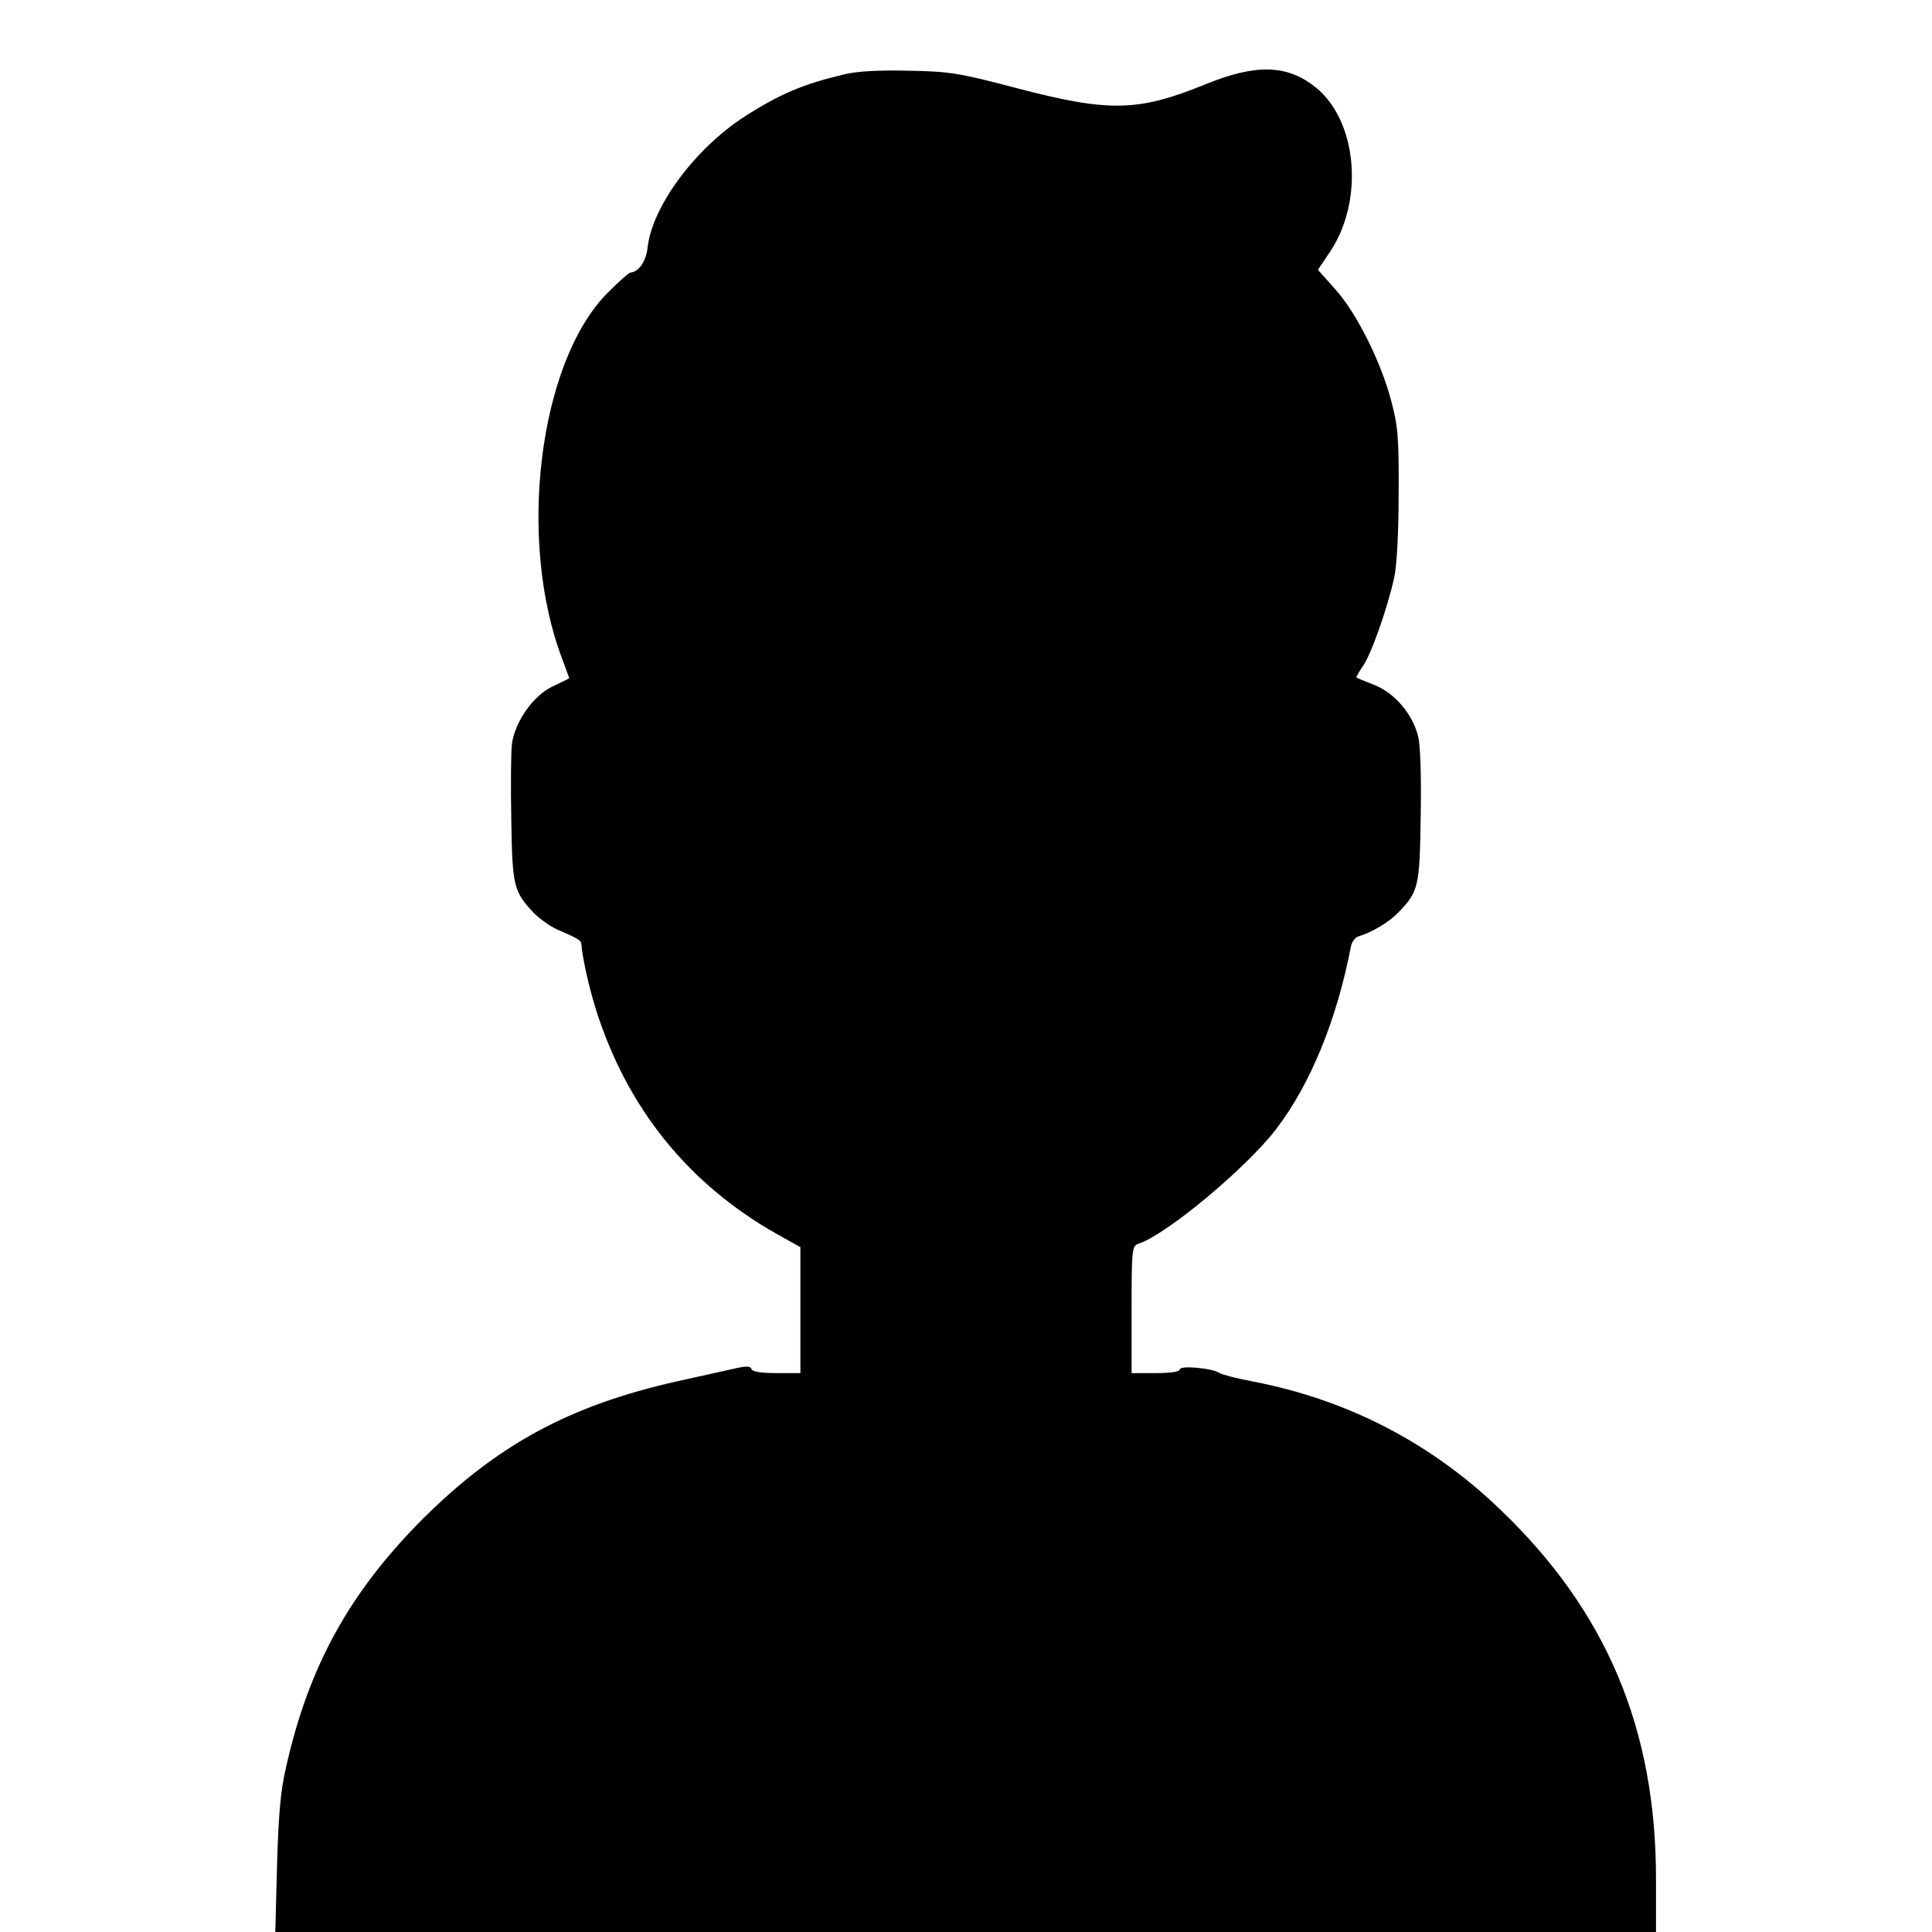
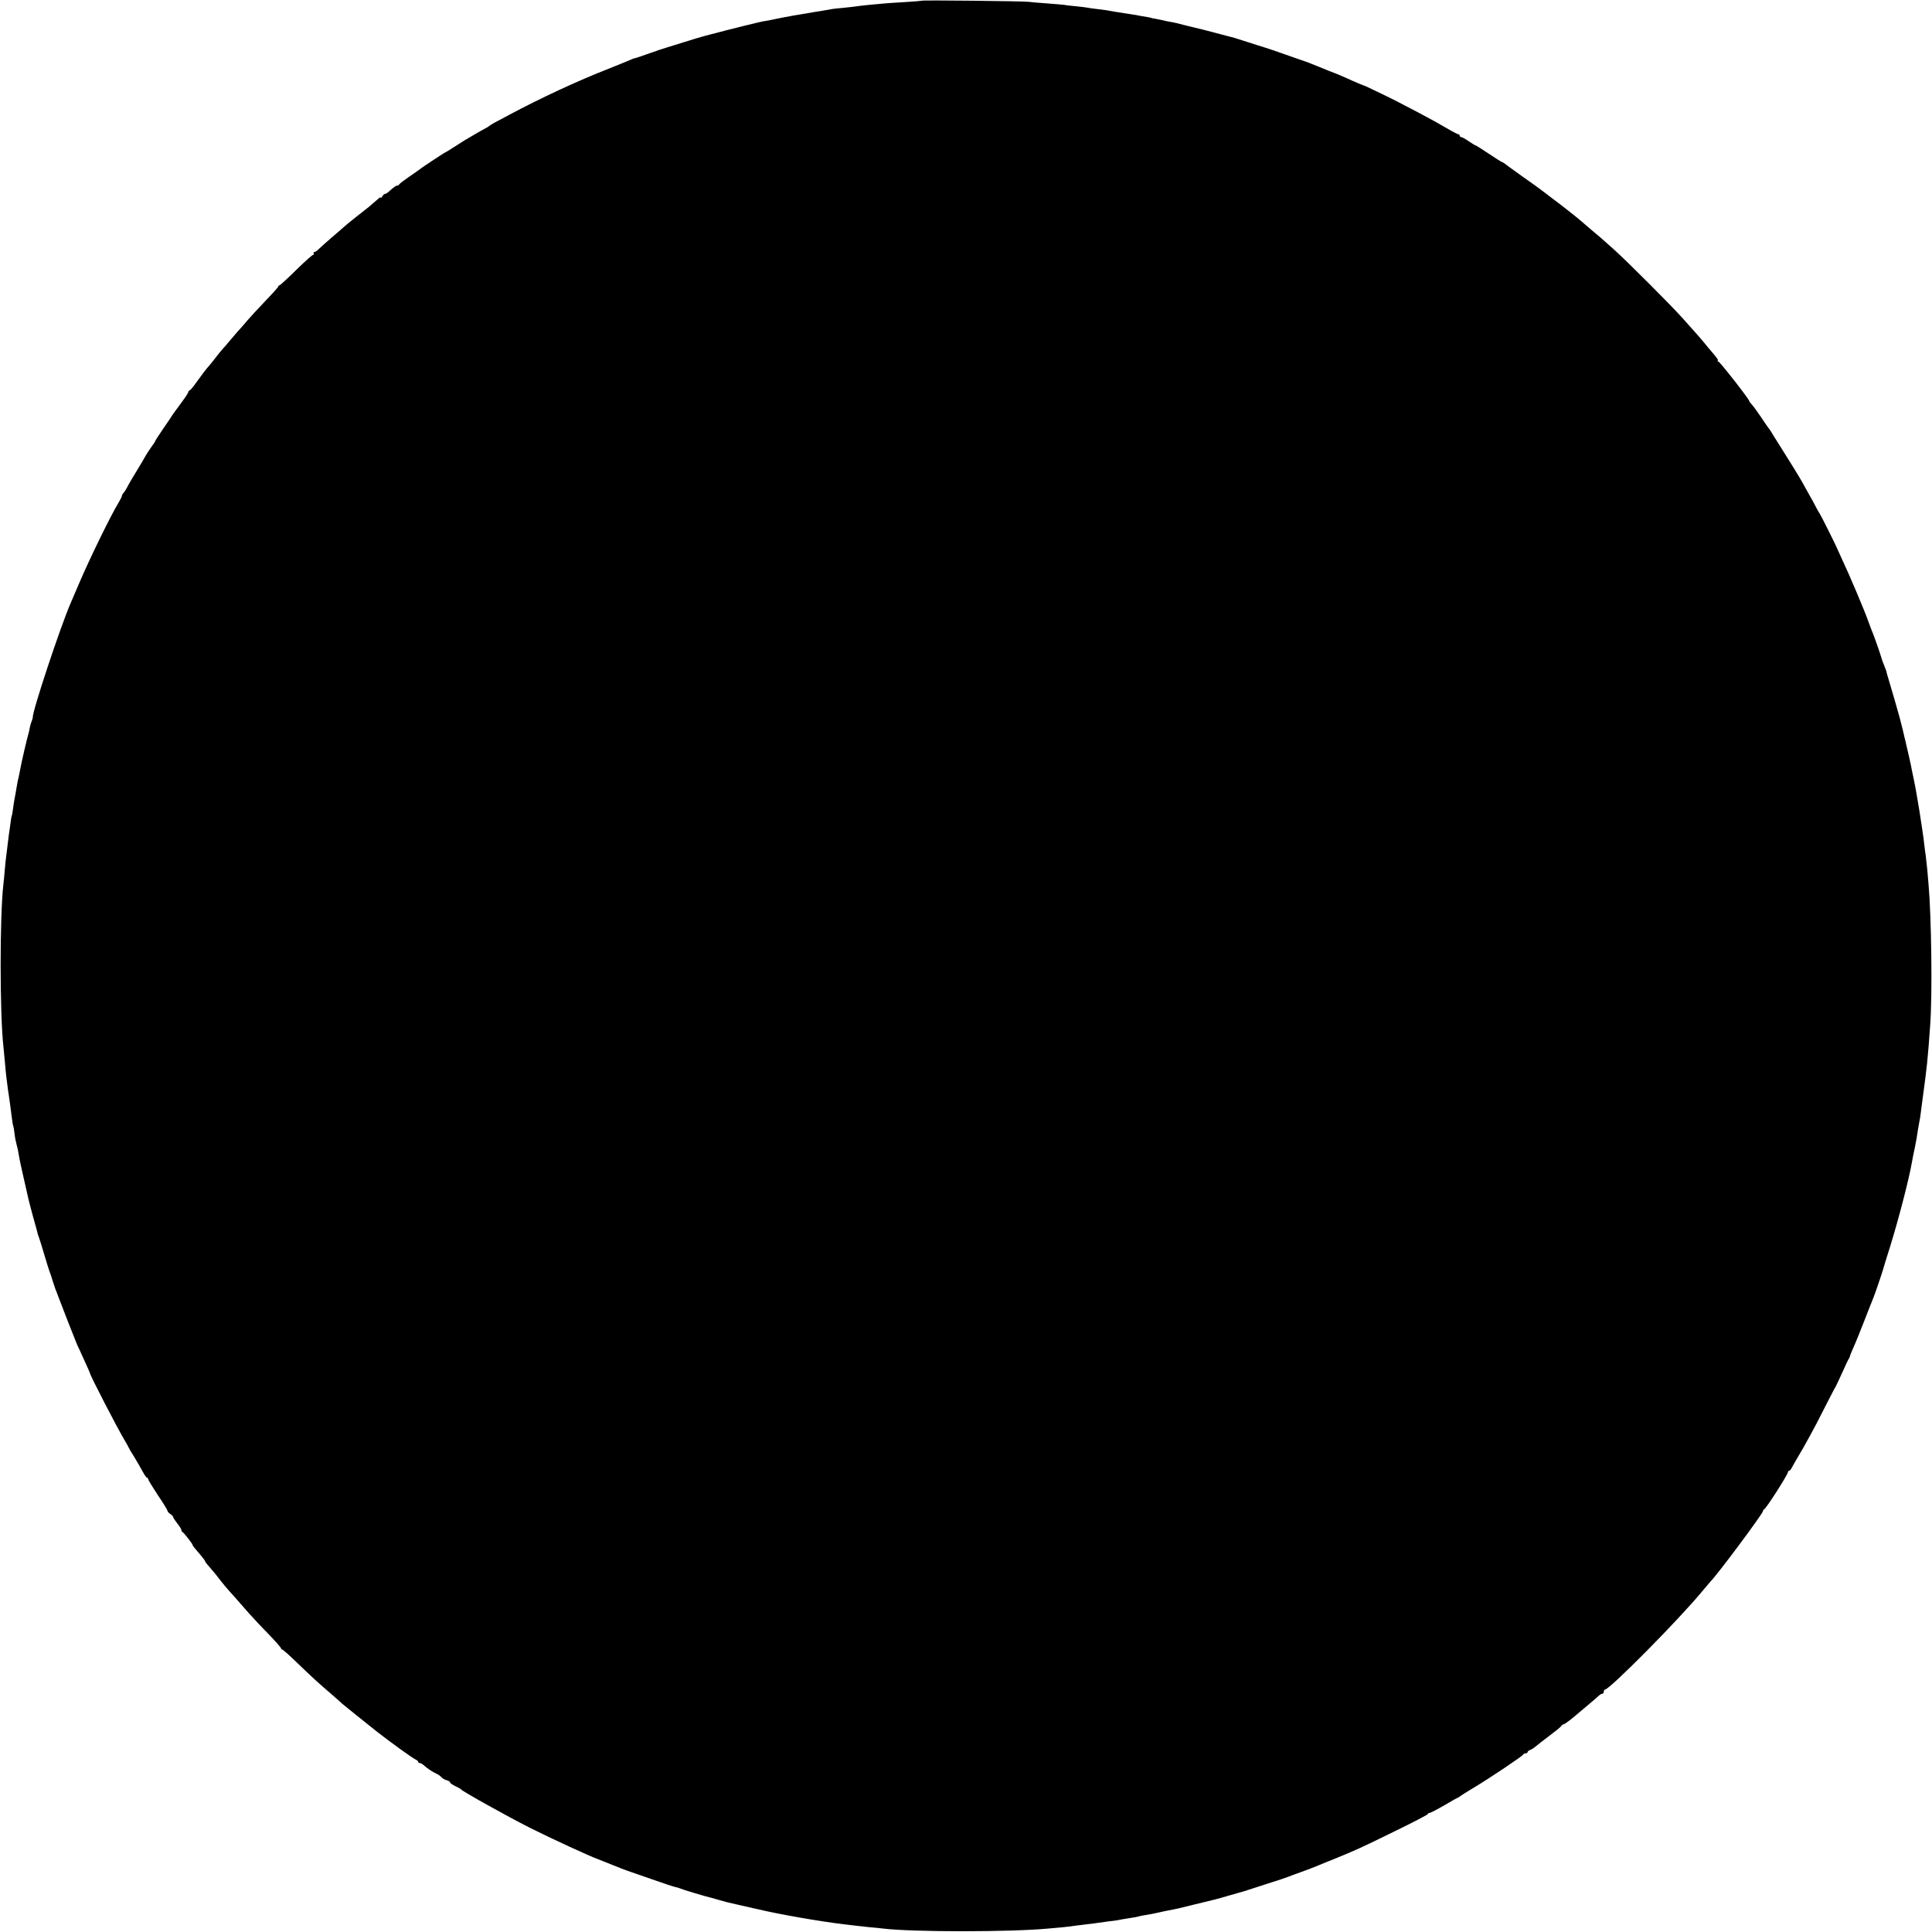
- <svg xmlns="http://www.w3.org/2000/svg" version="1.0" width="560pt" height="560pt" viewBox="0 0 560 560" preserveAspectRatio="xMidYMid meet">
-   <g transform="translate(0,560) scale(0.1,-0.1)" fill="#000000" stroke="none">
-     <path d="M2445 5384 c-117 -28 -184 -56 -287 -122 -144 -93 -268 -261 -281 -380 -4 -39 -26 -71 -50 -72 -4 0 -34 -27 -67 -60 -198 -201 -262 -716 -130 -1061 11 -30 20 -54 20 -55 0 0 -21 -11 -47 -23 -56 -26 -109 -100 -119 -166 -3 -23 -4 -122 -2 -221 3 -195 7 -208 66 -271 17 -17 48 -39 69 -48 58 -25 68 -31 68 -41 3 -38 21 -122 42 -189 90 -286 268 -507 525 -652 l68 -38 0 -182 0 -183 -69 0 c-44 0 -71 4 -73 12 -3 9 -16 9 -54 0 -27 -6 -100 -22 -162 -36 -312 -70 -521 -184 -738 -400 -212 -213 -330 -428 -395 -719 -16 -68 -22 -142 -26 -284 l-5 -193 2001 0 2001 0 0 154 c0 436 -144 777 -453 1072 -200 192 -440 316 -712 369 -49 9 -94 21 -100 25 -17 14 -115 23 -115 11 0 -7 -27 -11 -70 -11 l-70 0 0 184 c0 175 1 185 20 191 79 25 311 218 398 331 100 130 177 318 218 532 3 13 12 25 22 28 40 12 88 41 115 69 59 61 62 74 65 281 2 119 -1 207 -8 232 -17 64 -68 123 -125 146 -28 11 -52 21 -53 22 -2 1 6 15 17 31 24 32 72 168 92 258 8 37 13 131 13 245 1 161 -2 196 -22 270 -30 113 -100 253 -162 322 l-50 56 35 52 c100 149 79 382 -43 478 -82 65 -172 67 -317 8 -197 -80 -279 -82 -550 -11 -163 43 -192 48 -310 50 -87 2 -150 -1 -190 -11z" />
+ <svg xmlns="http://www.w3.org/2000/svg" version="1.0" width="1395pt" height="1395pt" viewBox="0 0 1395 1395" preserveAspectRatio="xMidYMid meet">
+   <g transform="translate(0,1395) scale(0.1,-0.1)" fill="#000000" stroke="none">
+     <path d="M6658 13945 c-1 -1 -57 -6 -123 -10 -66 -4 -133 -8 -150 -10 -62 -5 -181 -17 -195 -20 -8 -2 -51 -6 -95 -11 -44 -4 -82 -8 -85 -9 -8 -2 -93 -16 -125 -21 -99 -16 -213 -36 -275 -49 -56 -12 -76 -16 -100 -19 -19 -3 -247 -59 -370 -92 -8 -2 -31 -8 -50 -13 -19 -5 -87 -25 -150 -45 -63 -20 -123 -38 -132 -41 -9 -2 -62 -20 -116 -39 -55 -20 -103 -36 -107 -36 -4 0 -21 -6 -38 -14 -18 -8 -86 -36 -152 -62 -216 -84 -494 -213 -720 -334 -38 -21 -86 -46 -105 -56 -19 -11 -37 -22 -40 -25 -3 -3 -9 -8 -15 -10 -9 -4 -106 -59 -160 -92 -11 -7 -46 -29 -77 -49 -32 -21 -60 -38 -62 -38 -5 0 -187 -121 -196 -130 -3 -3 -34 -25 -70 -49 -36 -25 -66 -48 -68 -53 -2 -4 -8 -8 -13 -8 -10 0 -24 -10 -60 -42 -10 -10 -23 -18 -29 -18 -5 0 -14 -8 -19 -17 -6 -10 -11 -14 -11 -10 0 4 -7 2 -15 -5 -8 -7 -28 -24 -44 -38 -15 -14 -41 -35 -57 -47 -16 -12 -39 -30 -51 -40 -12 -10 -35 -28 -50 -40 -15 -12 -37 -30 -48 -40 -11 -10 -51 -45 -90 -78 -38 -33 -80 -70 -92 -82 -12 -13 -27 -23 -33 -23 -6 0 -8 -4 -5 -10 3 -5 1 -10 -4 -10 -6 0 -61 -49 -123 -110 -61 -60 -115 -110 -120 -110 -4 0 -8 -4 -8 -8 0 -4 -41 -50 -91 -102 -50 -52 -110 -117 -133 -144 -22 -26 -54 -63 -71 -81 -16 -19 -43 -50 -60 -70 -16 -20 -39 -46 -50 -58 -11 -12 -34 -40 -50 -62 -17 -21 -37 -47 -45 -56 -22 -24 -46 -56 -93 -121 -22 -32 -45 -58 -49 -58 -4 0 -8 -4 -8 -10 0 -5 -21 -38 -47 -73 -27 -36 -54 -73 -61 -83 -6 -11 -39 -59 -72 -107 -33 -48 -60 -90 -60 -93 0 -3 -11 -20 -24 -37 -13 -18 -33 -48 -44 -67 -10 -19 -41 -71 -68 -115 -27 -44 -56 -93 -64 -110 -8 -16 -21 -36 -27 -43 -7 -7 -13 -18 -13 -23 0 -5 -11 -26 -23 -47 -50 -79 -213 -412 -287 -587 -23 -55 -50 -118 -60 -140 -75 -173 -280 -791 -273 -825 0 -3 -4 -16 -9 -30 -6 -14 -11 -34 -13 -45 -3 -19 -9 -44 -20 -82 -7 -28 -35 -146 -39 -168 -6 -30 -15 -77 -21 -105 -4 -14 -8 -34 -10 -45 -9 -55 -17 -100 -21 -119 -2 -11 -7 -41 -10 -66 -3 -25 -7 -47 -9 -50 -2 -3 -6 -29 -10 -59 -4 -30 -8 -61 -10 -70 -1 -9 -6 -45 -10 -81 -4 -36 -9 -72 -10 -81 -2 -9 -6 -52 -10 -95 -4 -43 -8 -95 -11 -114 -26 -228 -26 -935 1 -1170 2 -19 6 -66 10 -105 3 -38 8 -86 10 -105 9 -73 16 -126 21 -155 5 -34 11 -78 20 -150 3 -27 8 -53 10 -56 2 -4 6 -28 9 -55 3 -27 10 -62 15 -79 5 -16 12 -48 15 -70 3 -22 19 -99 36 -171 16 -73 32 -140 34 -150 2 -11 18 -71 35 -134 18 -63 33 -119 34 -125 2 -5 6 -17 9 -25 3 -8 20 -62 37 -120 17 -58 35 -114 39 -125 5 -11 14 -38 20 -60 7 -22 16 -49 20 -60 5 -11 15 -38 23 -60 28 -74 120 -310 133 -340 8 -16 32 -70 54 -118 23 -49 41 -91 41 -93 0 -14 194 -390 249 -482 17 -29 31 -54 31 -56 0 -2 18 -33 40 -67 21 -35 49 -83 61 -106 13 -24 26 -43 31 -43 4 0 8 -5 8 -11 0 -5 32 -57 70 -115 39 -57 70 -109 70 -114 0 -5 9 -15 20 -22 11 -7 20 -17 20 -21 0 -5 14 -26 30 -47 17 -21 30 -42 30 -48 0 -6 3 -12 8 -14 9 -4 72 -85 72 -92 0 -6 14 -23 62 -79 15 -18 28 -35 28 -38 0 -4 12 -21 28 -38 15 -17 37 -43 49 -58 56 -73 82 -104 146 -174 17 -20 59 -67 92 -105 33 -37 99 -108 148 -157 48 -50 87 -95 87 -100 0 -6 2 -8 5 -6 2 3 51 -39 107 -94 127 -122 154 -146 248 -227 41 -36 77 -67 80 -71 4 -4 170 -138 255 -205 96 -75 250 -186 275 -198 11 -5 20 -13 20 -18 0 -4 5 -8 11 -8 6 0 17 -6 24 -12 30 -27 70 -54 100 -67 12 -5 26 -16 33 -24 7 -8 24 -18 37 -21 14 -4 25 -11 25 -16 0 -5 17 -17 38 -27 20 -9 39 -20 42 -24 10 -14 340 -198 495 -276 145 -73 441 -210 495 -228 3 -1 19 -7 35 -14 17 -7 46 -19 65 -26 19 -7 49 -19 65 -26 17 -6 35 -13 40 -15 6 -2 82 -29 170 -59 88 -31 171 -59 184 -61 14 -3 28 -7 33 -10 8 -5 193 -61 228 -68 8 -2 35 -10 60 -17 25 -7 47 -13 50 -14 5 -1 112 -26 135 -31 6 -1 41 -9 80 -18 158 -38 462 -91 635 -111 25 -3 59 -7 75 -9 17 -2 62 -7 100 -11 39 -3 84 -8 100 -10 212 -26 923 -26 1195 0 19 2 65 6 101 9 36 4 76 8 90 11 13 2 49 6 80 10 31 3 67 8 79 10 12 2 48 7 79 11 31 3 65 8 76 10 11 3 36 7 55 10 66 10 80 13 98 18 9 3 34 7 54 10 21 3 59 11 85 17 27 6 58 13 71 15 53 10 73 14 192 44 69 17 134 33 144 35 10 3 60 16 110 31 50 14 96 27 101 29 6 1 17 5 25 8 8 3 74 24 145 47 72 22 139 45 150 50 11 4 54 21 95 35 41 15 89 33 105 40 17 7 77 32 135 55 156 64 175 72 432 198 131 64 238 119 238 124 0 4 6 8 13 8 6 0 54 25 106 55 51 30 95 55 98 55 2 0 9 5 16 10 7 6 50 33 95 60 114 68 356 230 360 241 2 5 10 9 18 9 8 0 14 4 14 9 0 5 8 12 18 15 10 4 27 14 38 24 11 9 55 44 99 77 44 33 84 65 88 72 4 7 12 13 18 13 5 0 40 25 77 56 139 117 165 139 178 152 7 6 17 12 23 12 6 0 11 7 11 15 0 8 4 15 8 15 34 0 538 509 707 715 28 33 52 62 55 65 46 44 380 492 380 510 0 4 3 10 8 12 15 6 172 252 172 269 0 5 4 9 8 9 5 0 14 10 20 23 6 12 25 45 41 72 17 28 35 59 41 70 6 11 29 52 50 90 22 39 70 131 107 205 38 74 70 137 73 140 3 3 25 50 50 105 24 55 47 102 50 105 3 3 6 10 7 16 1 7 13 36 26 65 14 30 48 115 77 189 29 74 58 149 65 165 11 25 63 178 72 210 1 6 25 83 53 172 64 208 134 481 155 601 3 18 12 65 21 105 8 39 17 88 19 107 3 19 7 46 10 60 3 14 7 39 10 55 2 17 11 82 19 145 28 204 36 273 53 520 16 213 9 780 -12 1015 -2 17 -6 64 -9 105 -4 41 -9 86 -11 100 -2 14 -7 48 -10 75 -11 105 -57 388 -75 470 -5 22 -11 55 -15 72 -3 18 -12 63 -21 100 -9 38 -17 76 -20 86 -2 10 -5 26 -8 35 -3 9 -7 28 -10 42 -3 14 -10 43 -16 65 -6 22 -12 47 -14 55 -5 20 -64 226 -78 270 -11 36 -17 57 -18 65 -1 3 -8 21 -16 42 -9 20 -17 44 -19 52 -4 18 -52 156 -65 186 -5 11 -18 46 -30 79 -28 80 -141 346 -187 442 -20 44 -37 81 -38 84 -2 9 -120 245 -125 250 -3 3 -14 23 -26 45 -11 22 -33 63 -49 90 -16 28 -38 68 -50 90 -22 40 -79 132 -169 275 -26 41 -53 84 -59 95 -7 11 -15 22 -18 25 -3 3 -26 37 -52 76 -26 39 -56 80 -67 92 -11 12 -20 24 -20 27 0 13 -213 285 -223 285 -6 0 -8 3 -4 6 5 5 -1 14 -46 67 -11 12 -33 39 -50 60 -18 21 -45 54 -62 72 -16 18 -57 64 -90 101 -78 89 -409 420 -503 504 -41 36 -84 74 -96 85 -13 11 -45 38 -71 60 -26 22 -55 47 -64 55 -23 21 -143 116 -216 170 -33 25 -66 51 -75 57 -8 7 -69 51 -135 97 -66 47 -125 90 -132 96 -7 5 -15 10 -18 10 -3 0 -46 27 -95 60 -49 33 -92 60 -95 60 -4 0 -26 14 -50 30 -24 17 -48 30 -54 30 -6 0 -11 5 -11 10 0 6 -4 10 -9 10 -5 0 -44 20 -86 45 -42 25 -134 76 -203 112 -70 36 -134 70 -142 74 -22 13 -234 115 -240 117 -9 2 -84 33 -135 57 -44 20 -79 34 -95 40 -7 2 -62 24 -80 32 -8 3 -17 7 -20 8 -6 2 -59 23 -80 32 -8 3 -19 7 -25 9 -5 1 -59 21 -120 42 -60 22 -164 57 -230 77 -66 21 -127 40 -135 43 -17 6 -27 9 -55 16 -215 57 -226 59 -273 70 -9 2 -35 9 -57 14 -40 11 -87 22 -115 26 -8 1 -31 6 -50 11 -19 4 -44 9 -55 11 -11 1 -20 3 -20 4 0 1 -11 3 -25 6 -14 2 -41 7 -60 10 -19 4 -39 8 -45 8 -22 3 -121 19 -140 22 -41 8 -71 13 -125 19 -30 3 -62 8 -70 10 -8 2 -46 6 -83 10 -37 3 -76 8 -85 10 -9 1 -62 6 -117 10 -55 4 -118 9 -140 12 -47 5 -762 13 -767 8z" />
  </g>
</svg>
